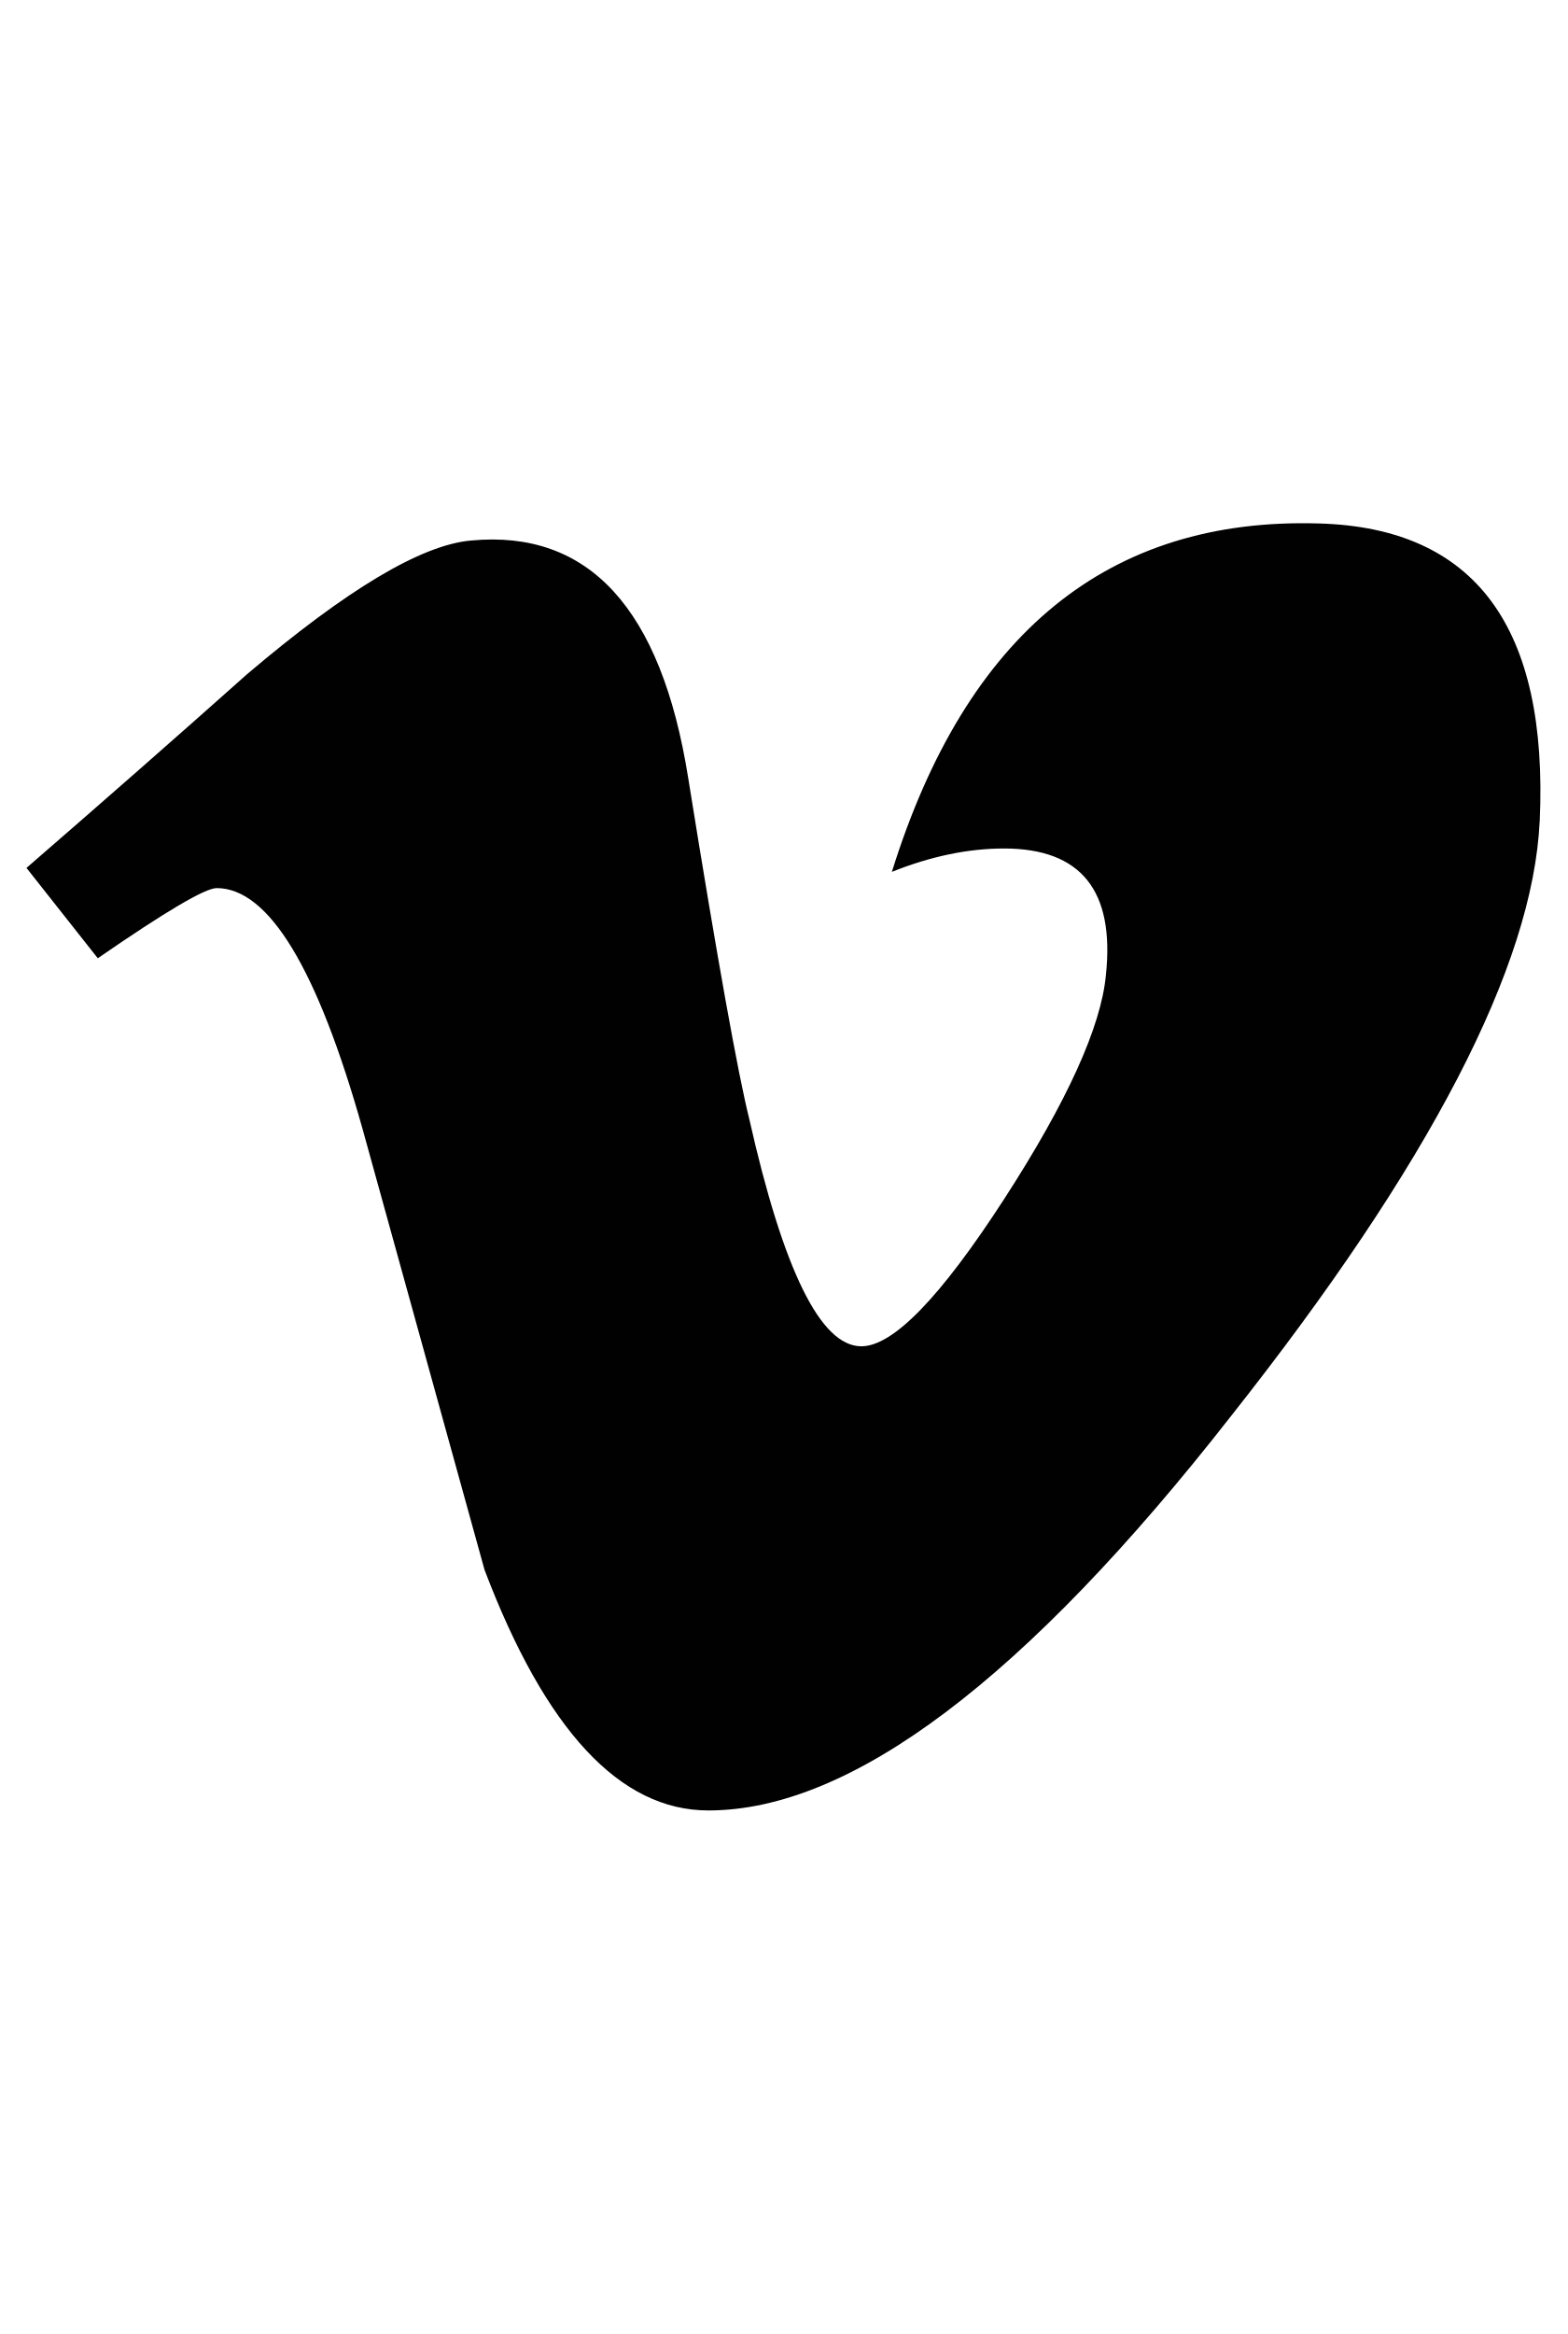
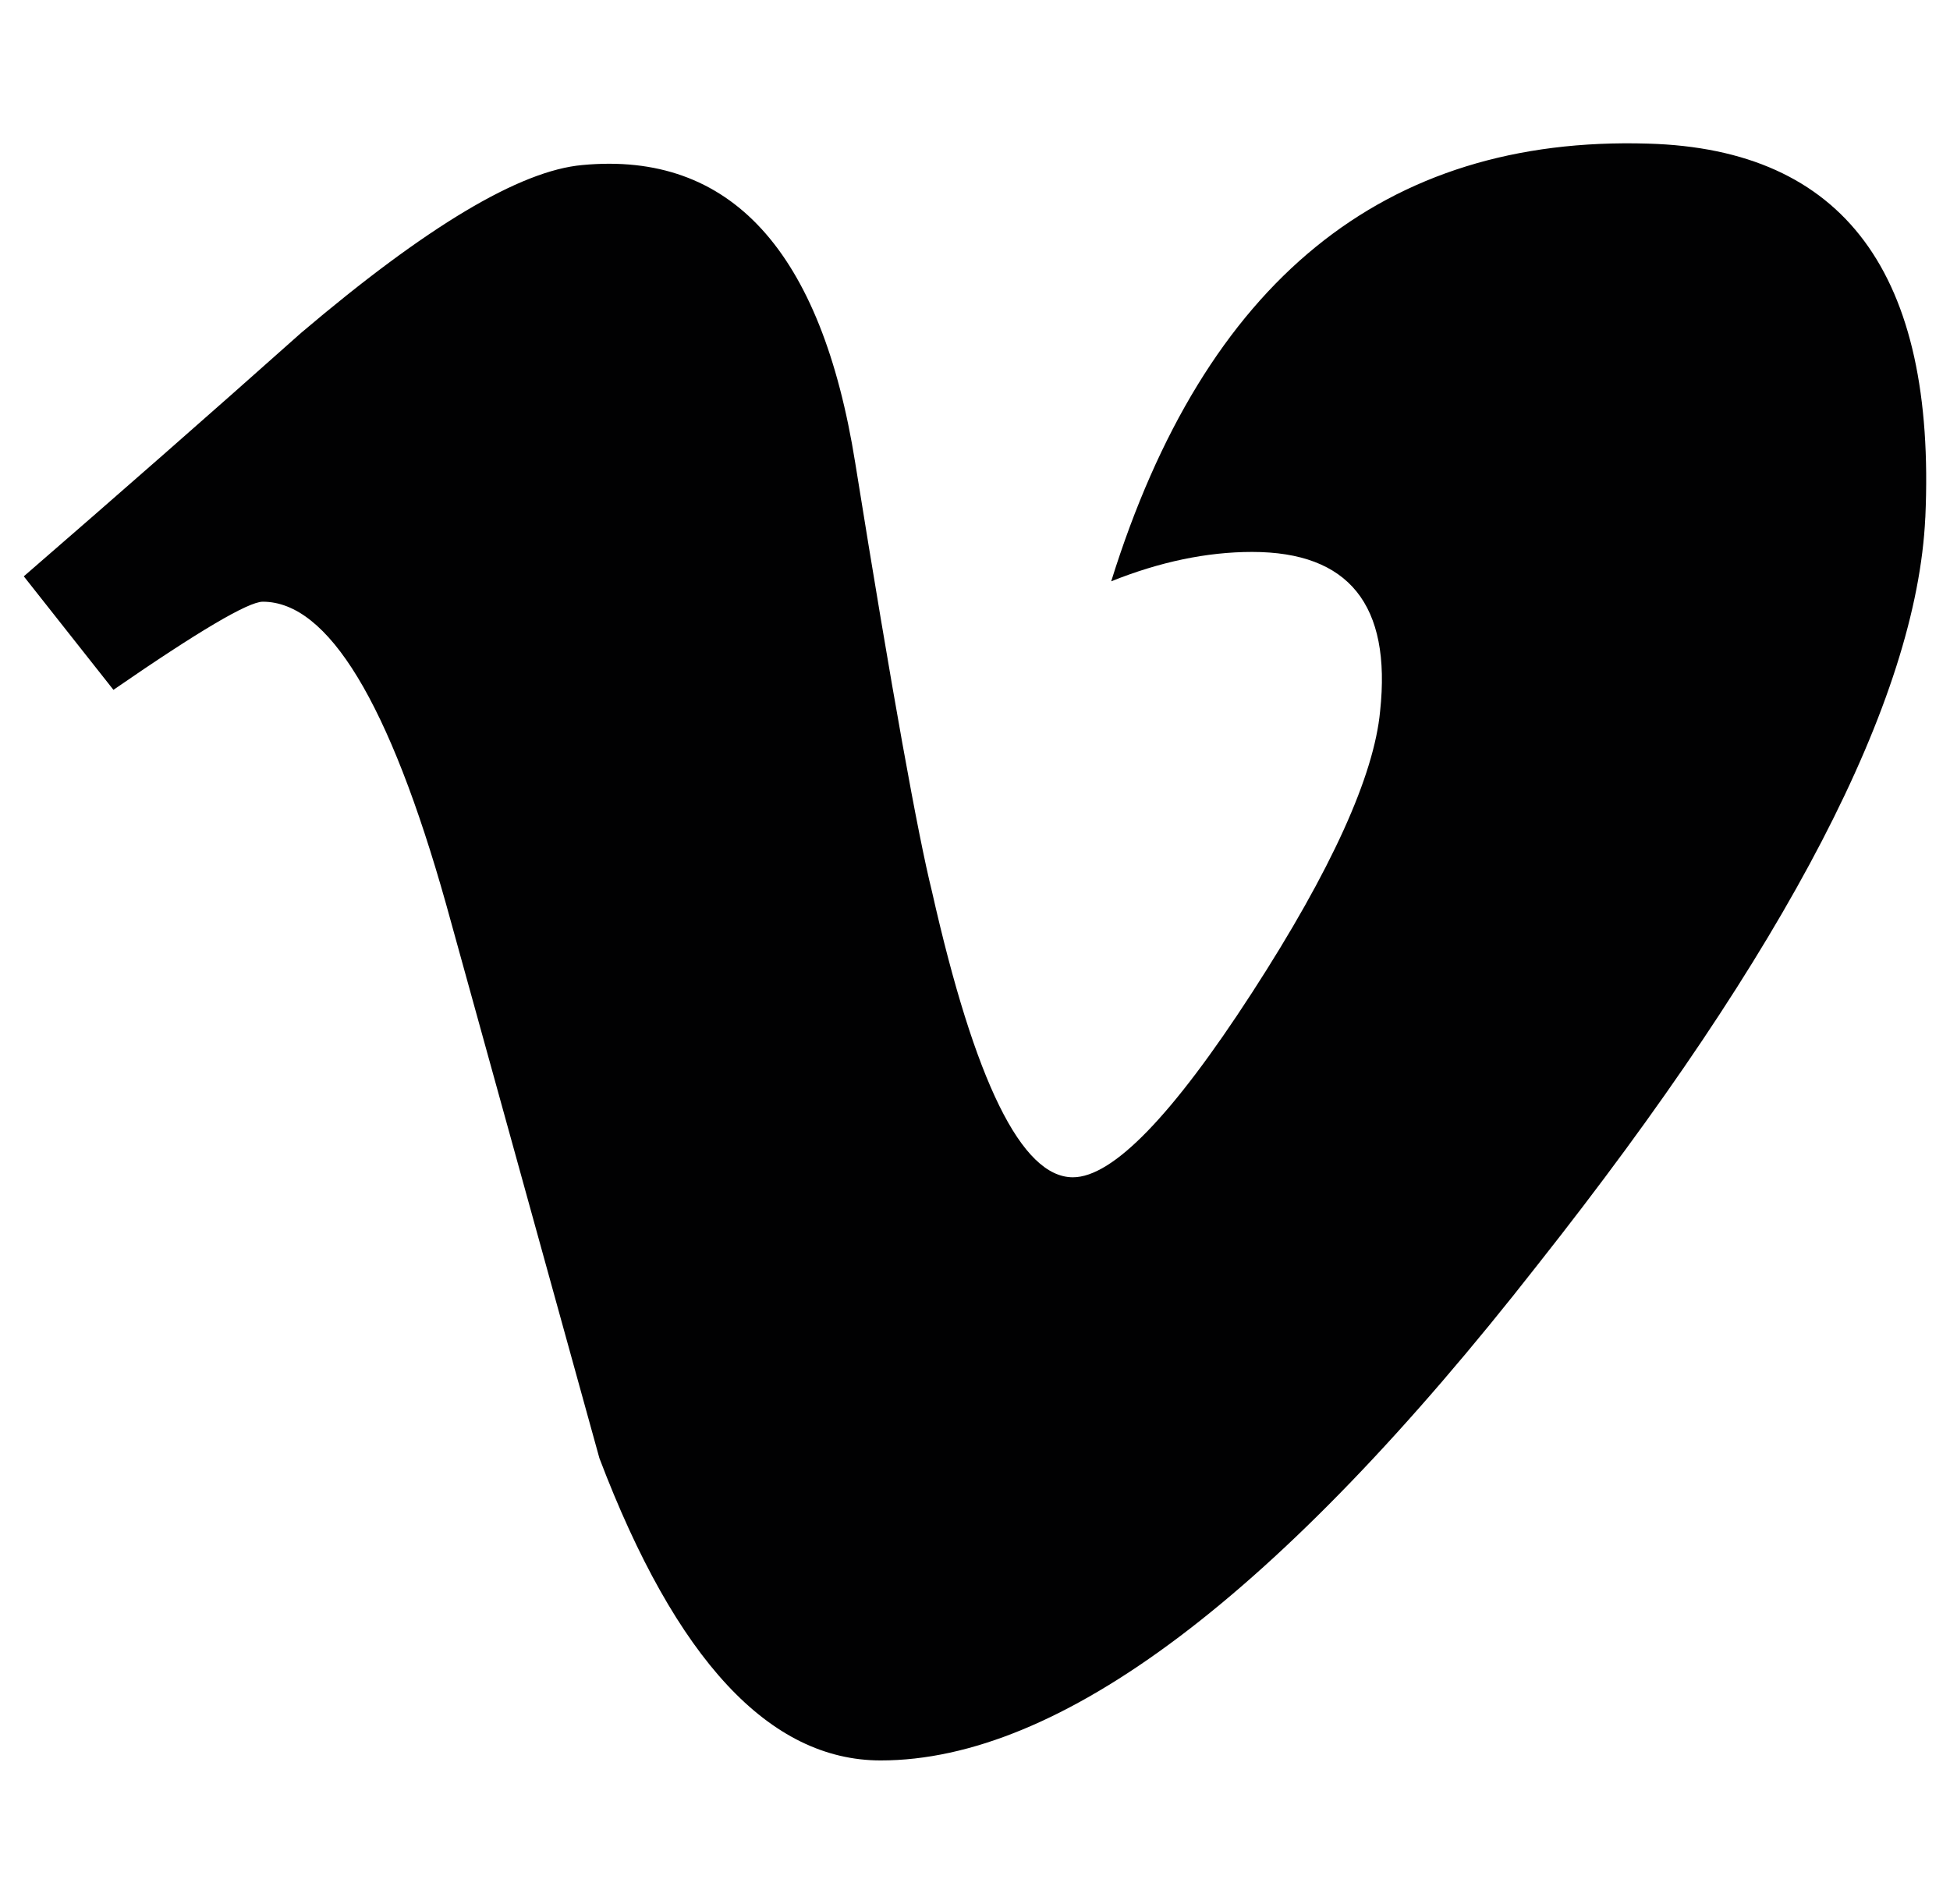
- <svg xmlns="http://www.w3.org/2000/svg" id="Capa_1" viewBox="0 0 344 512">
+ <svg xmlns="http://www.w3.org/2000/svg" id="ds44-icons" viewBox="0 0 491.66 480">
  <defs>
    <style>.cls-1{fill:#010102;fill-rule:evenodd;}</style>
  </defs>
  <g id="Calque_9">
    <g id="Page-1">
      <g id="Dribbble-Light-Preview">
        <g id="icons">
-           <path id="vimeo-" class="cls-1" d="m337.85,180.13c-1.48,31.74-24.08,75.3-67.73,130.51-45.13,57.73-83.38,86.51-114.68,86.51-19.39,0-35.74-17.56-49.12-52.78l-26.78-96.77c-9.91-35.21-20.61-52.78-32-52.78-2.52,0-11.22,5.13-26.08,15.39l-15.65-19.82c16.35-14.17,32.52-28.34,48.43-42.52,21.82-18.52,38.17-28.34,49.12-29.3,25.82-2.43,41.73,14.87,47.65,52.08,6.43,40.08,10.96,65.04,13.39,74.77,7.48,33.21,15.65,49.91,24.61,49.91,6.96,0,17.39-10.78,31.3-32.26,13.91-21.48,21.3-37.91,22.35-49.12,2-18.61-5.48-27.82-22.35-27.82-7.91,0-16.17,1.74-24.61,5.13,16.35-52.43,47.65-77.82,93.73-76.43,34.26.96,50.34,22.69,48.43,65.3h0Z" />
+           <path id="vimeo-" class="cls-1" d="m485.43,130.51c-2.14,45.83-34.77,108.72-97.79,188.44-65.16,83.36-120.39,124.91-165.59,124.91-28,0-51.6-25.35-70.92-76.21l-38.67-139.73c-14.31-50.84-29.76-76.21-46.2-76.21-3.64,0-16.2,7.41-37.66,22.22l-22.6-28.62c23.61-20.46,46.96-40.92,69.93-61.39,31.51-26.74,55.11-40.92,70.92-42.31,37.28-3.51,60.25,21.47,68.8,75.2,9.28,57.87,15.83,93.91,19.33,107.96,10.8,47.95,22.6,72.06,35.53,72.06,10.05,0,25.11-15.57,45.19-46.58,20.08-31.01,30.75-54.74,32.27-70.92,2.89-26.87-7.91-40.17-32.27-40.17-11.42,0-23.35,2.51-35.53,7.41,23.61-75.7,68.8-112.36,135.34-110.36,49.47,1.39,72.69,32.76,69.93,94.29h-.01Z" />
        </g>
      </g>
    </g>
  </g>
</svg>
